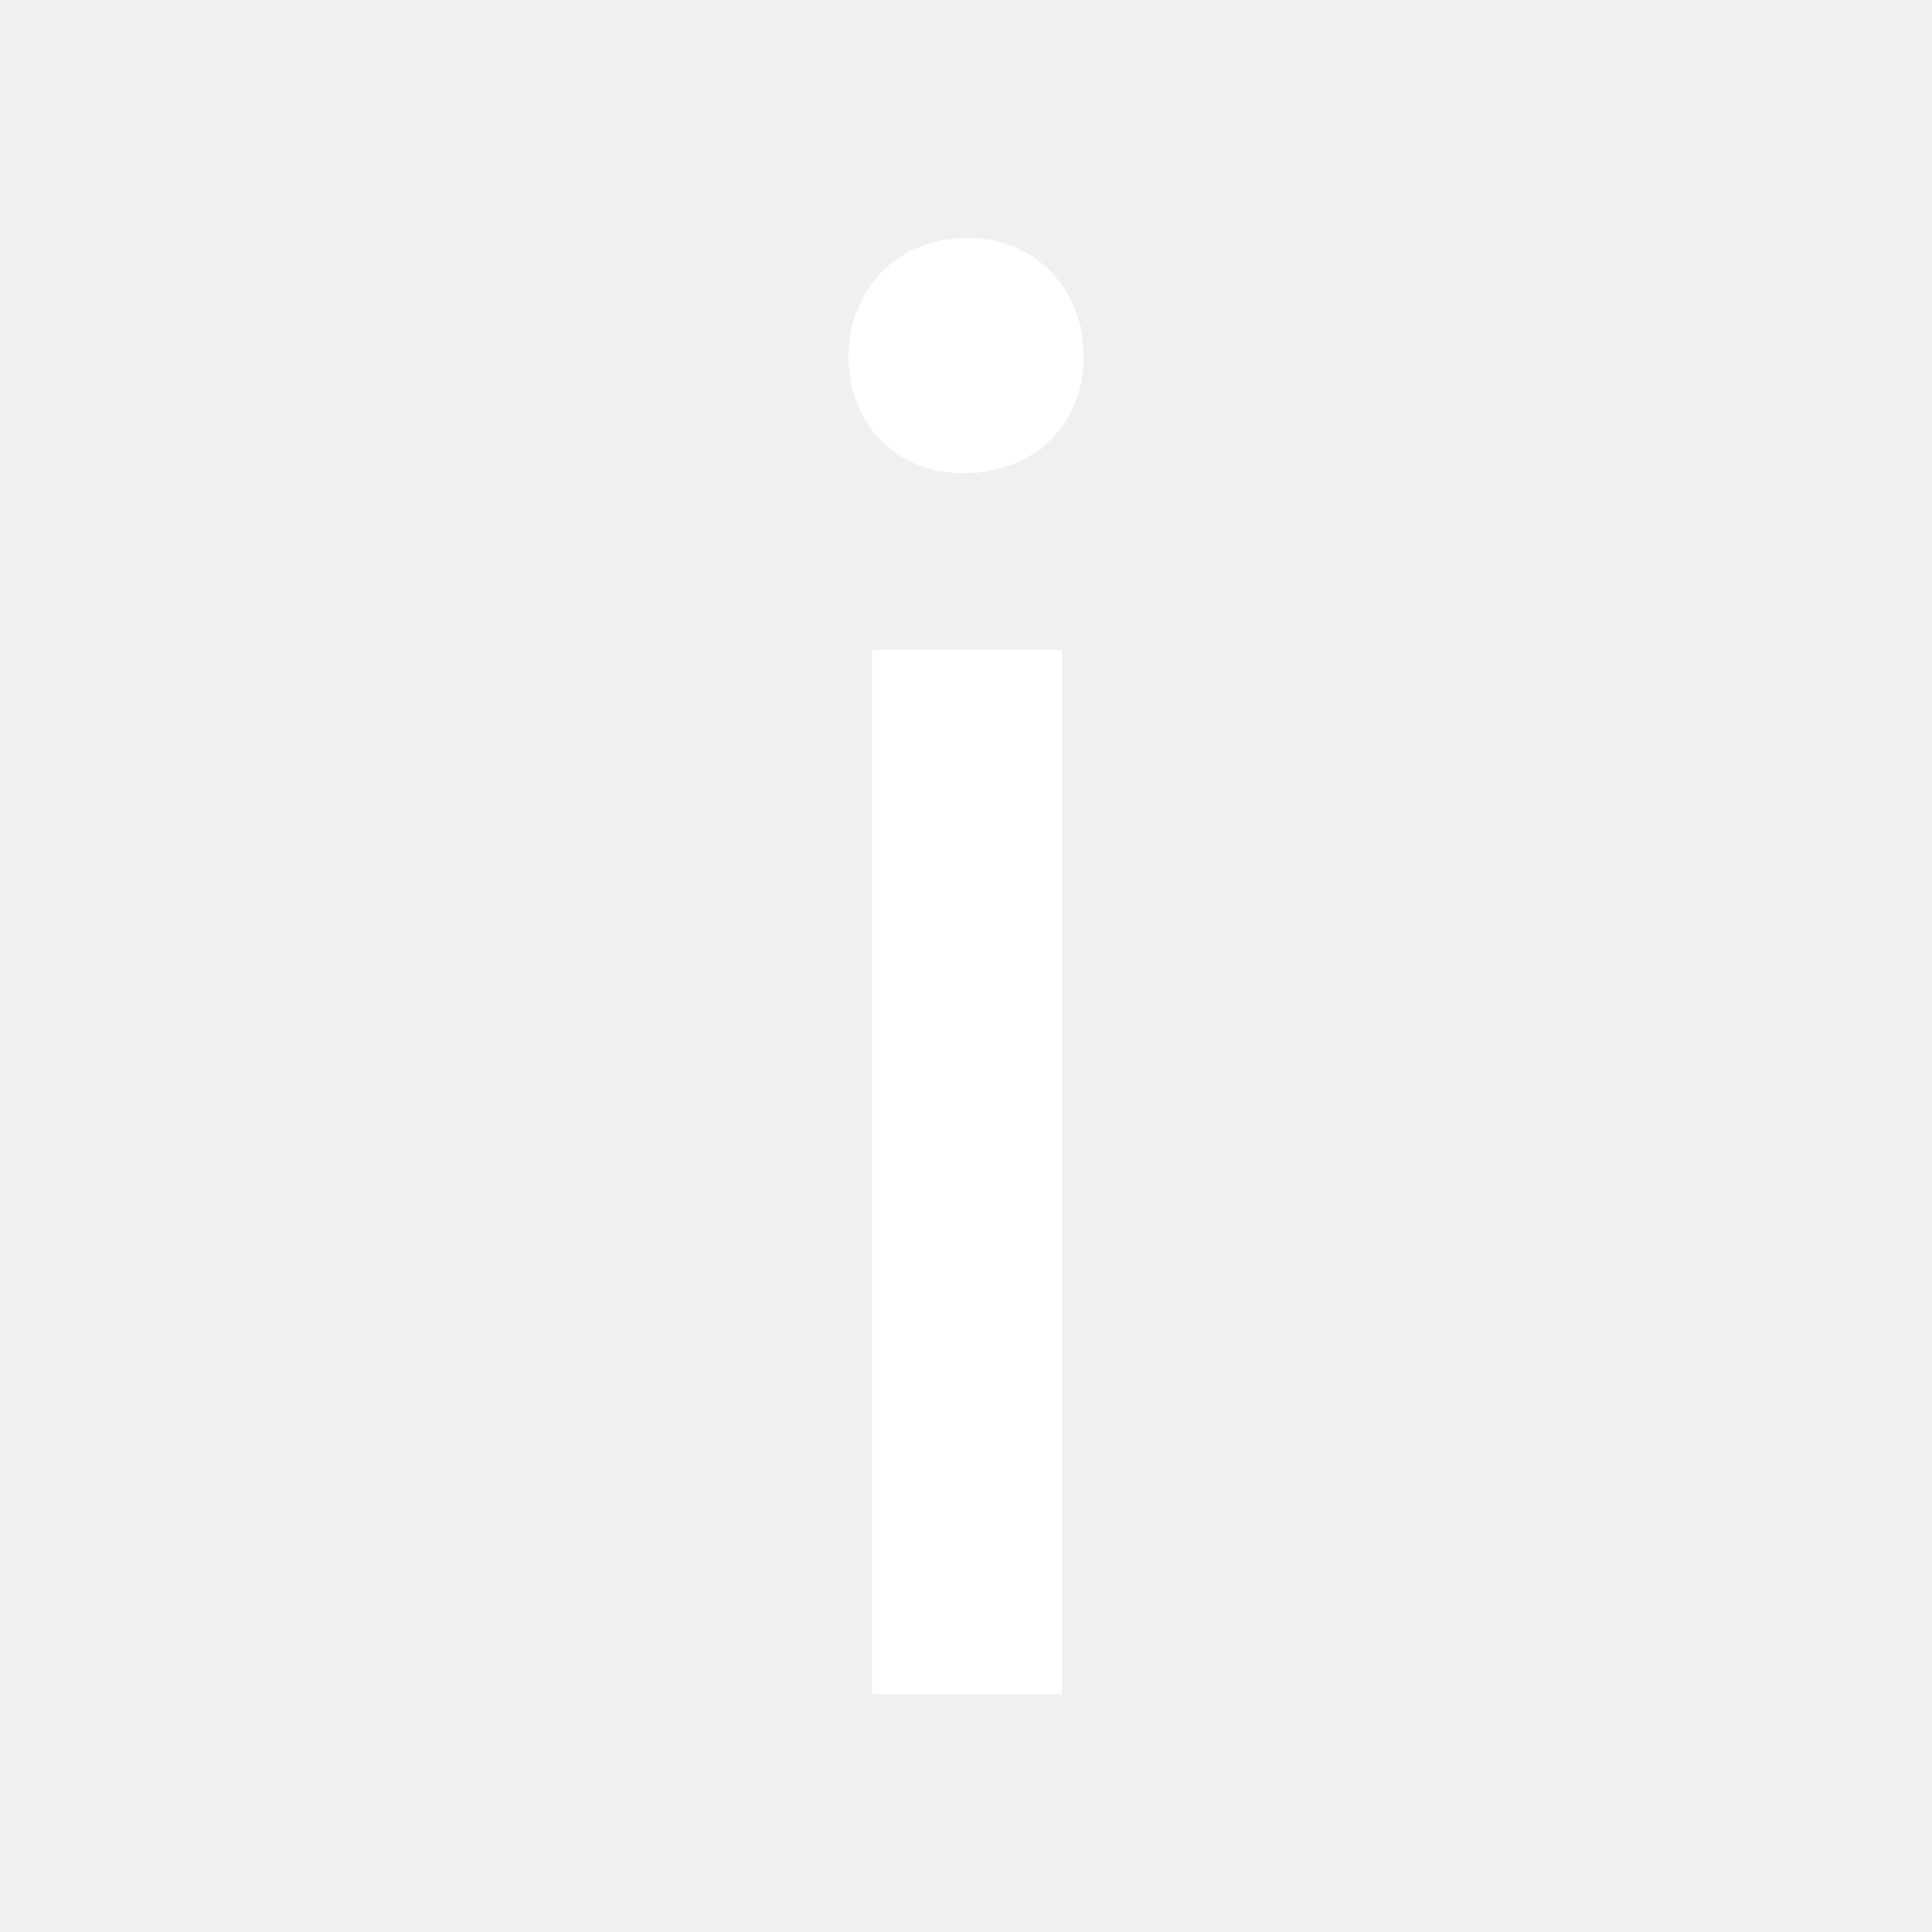
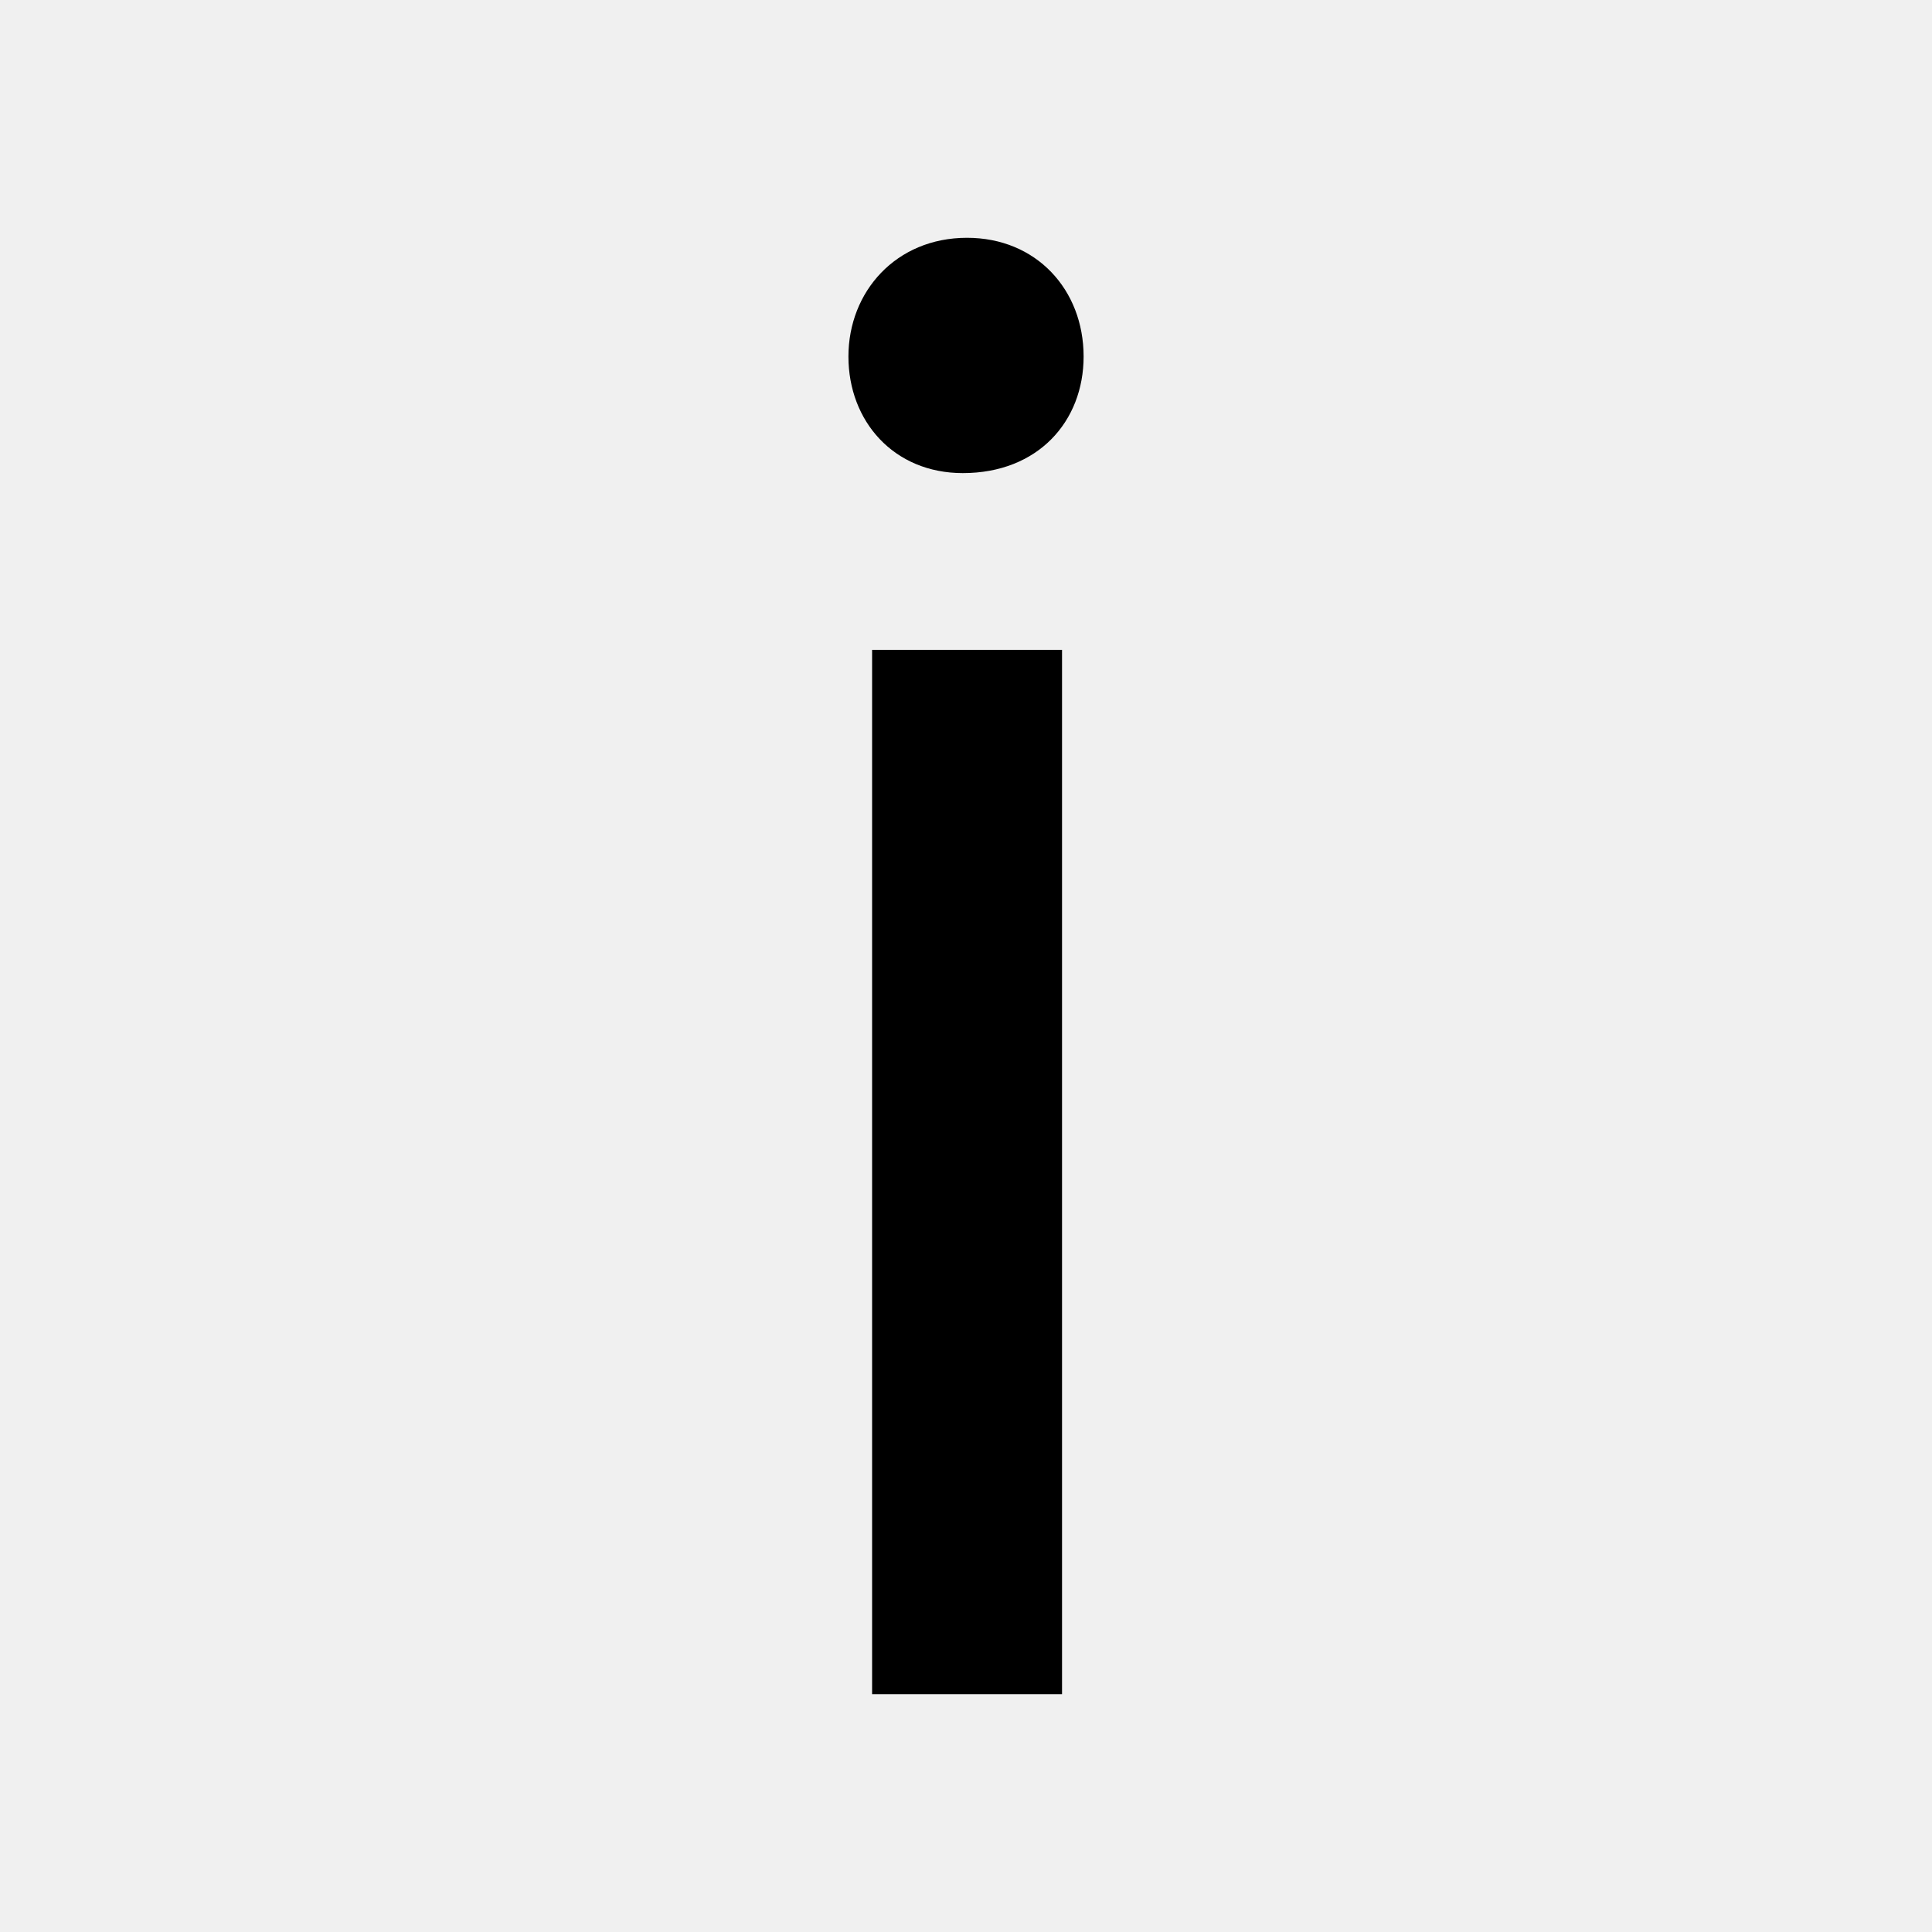
- <svg xmlns="http://www.w3.org/2000/svg" version="1.1" id="Layer_1" x="0px" y="0px" width="48px" height="48px" viewBox="-13 -14 48 48" enable-background="new -13 -14 48 48" xml:space="preserve">
-   <path fill="#FFFFFF" d="M13.922-5.142c0,1.607-1.129,2.896-3.002,2.896c-1.714,0-2.841-1.288-2.841-2.896  c0-1.61,1.179-2.95,2.946-2.95C12.746-8.092,13.922-6.803,13.922-5.142z M8.668,28.092V2.146h4.719v25.945H8.668z" />
+ <svg xmlns="http://www.w3.org/2000/svg" version="1.1" id="Layer_1" x="0px" y="0px" width="48px" height="48px" viewBox="0 0 48 48" enable-background="new 0 0 48 48" xml:space="preserve">
+   <path d="M26.922,8.858c0,1.607-1.129,2.896-3.002,2.896c-1.714,0-2.841-1.288-2.841-2.896c0-1.61,1.179-2.95,2.946-2.95  C25.746,5.908,26.922,7.197,26.922,8.858z M21.667,42.092V16.146h4.719v25.945L21.667,42.092L21.667,42.092z" />
</svg>
